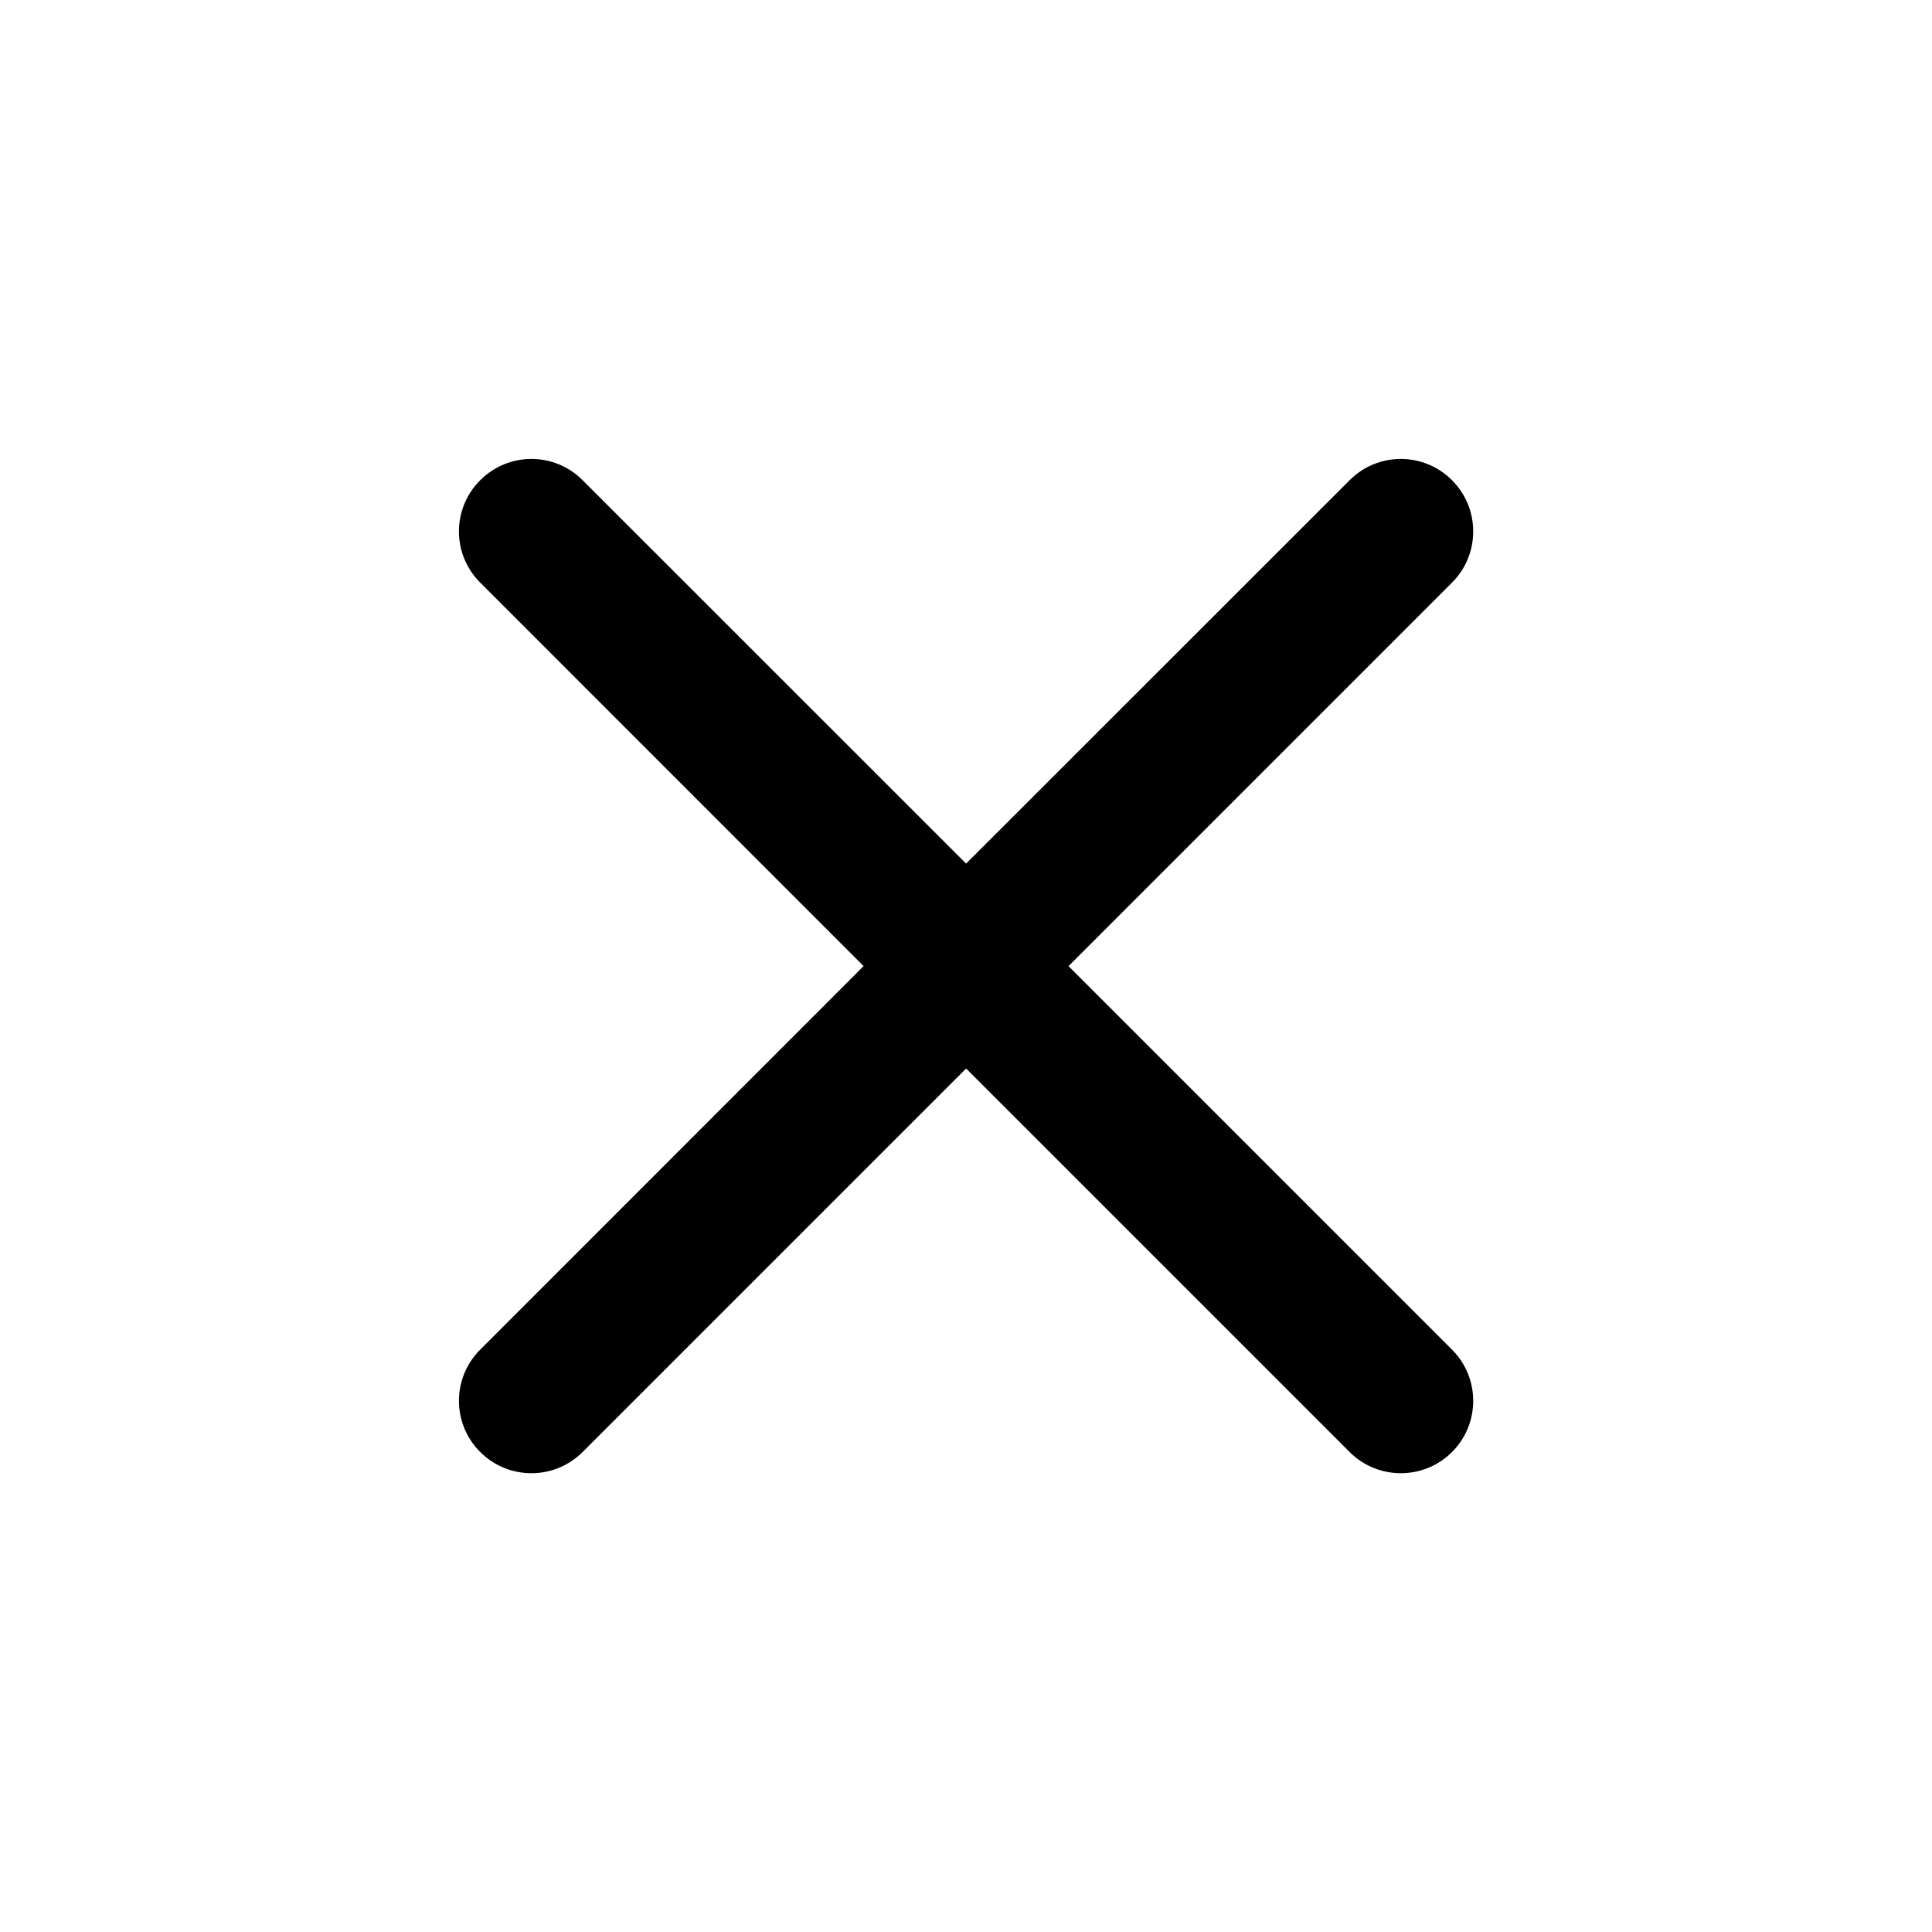
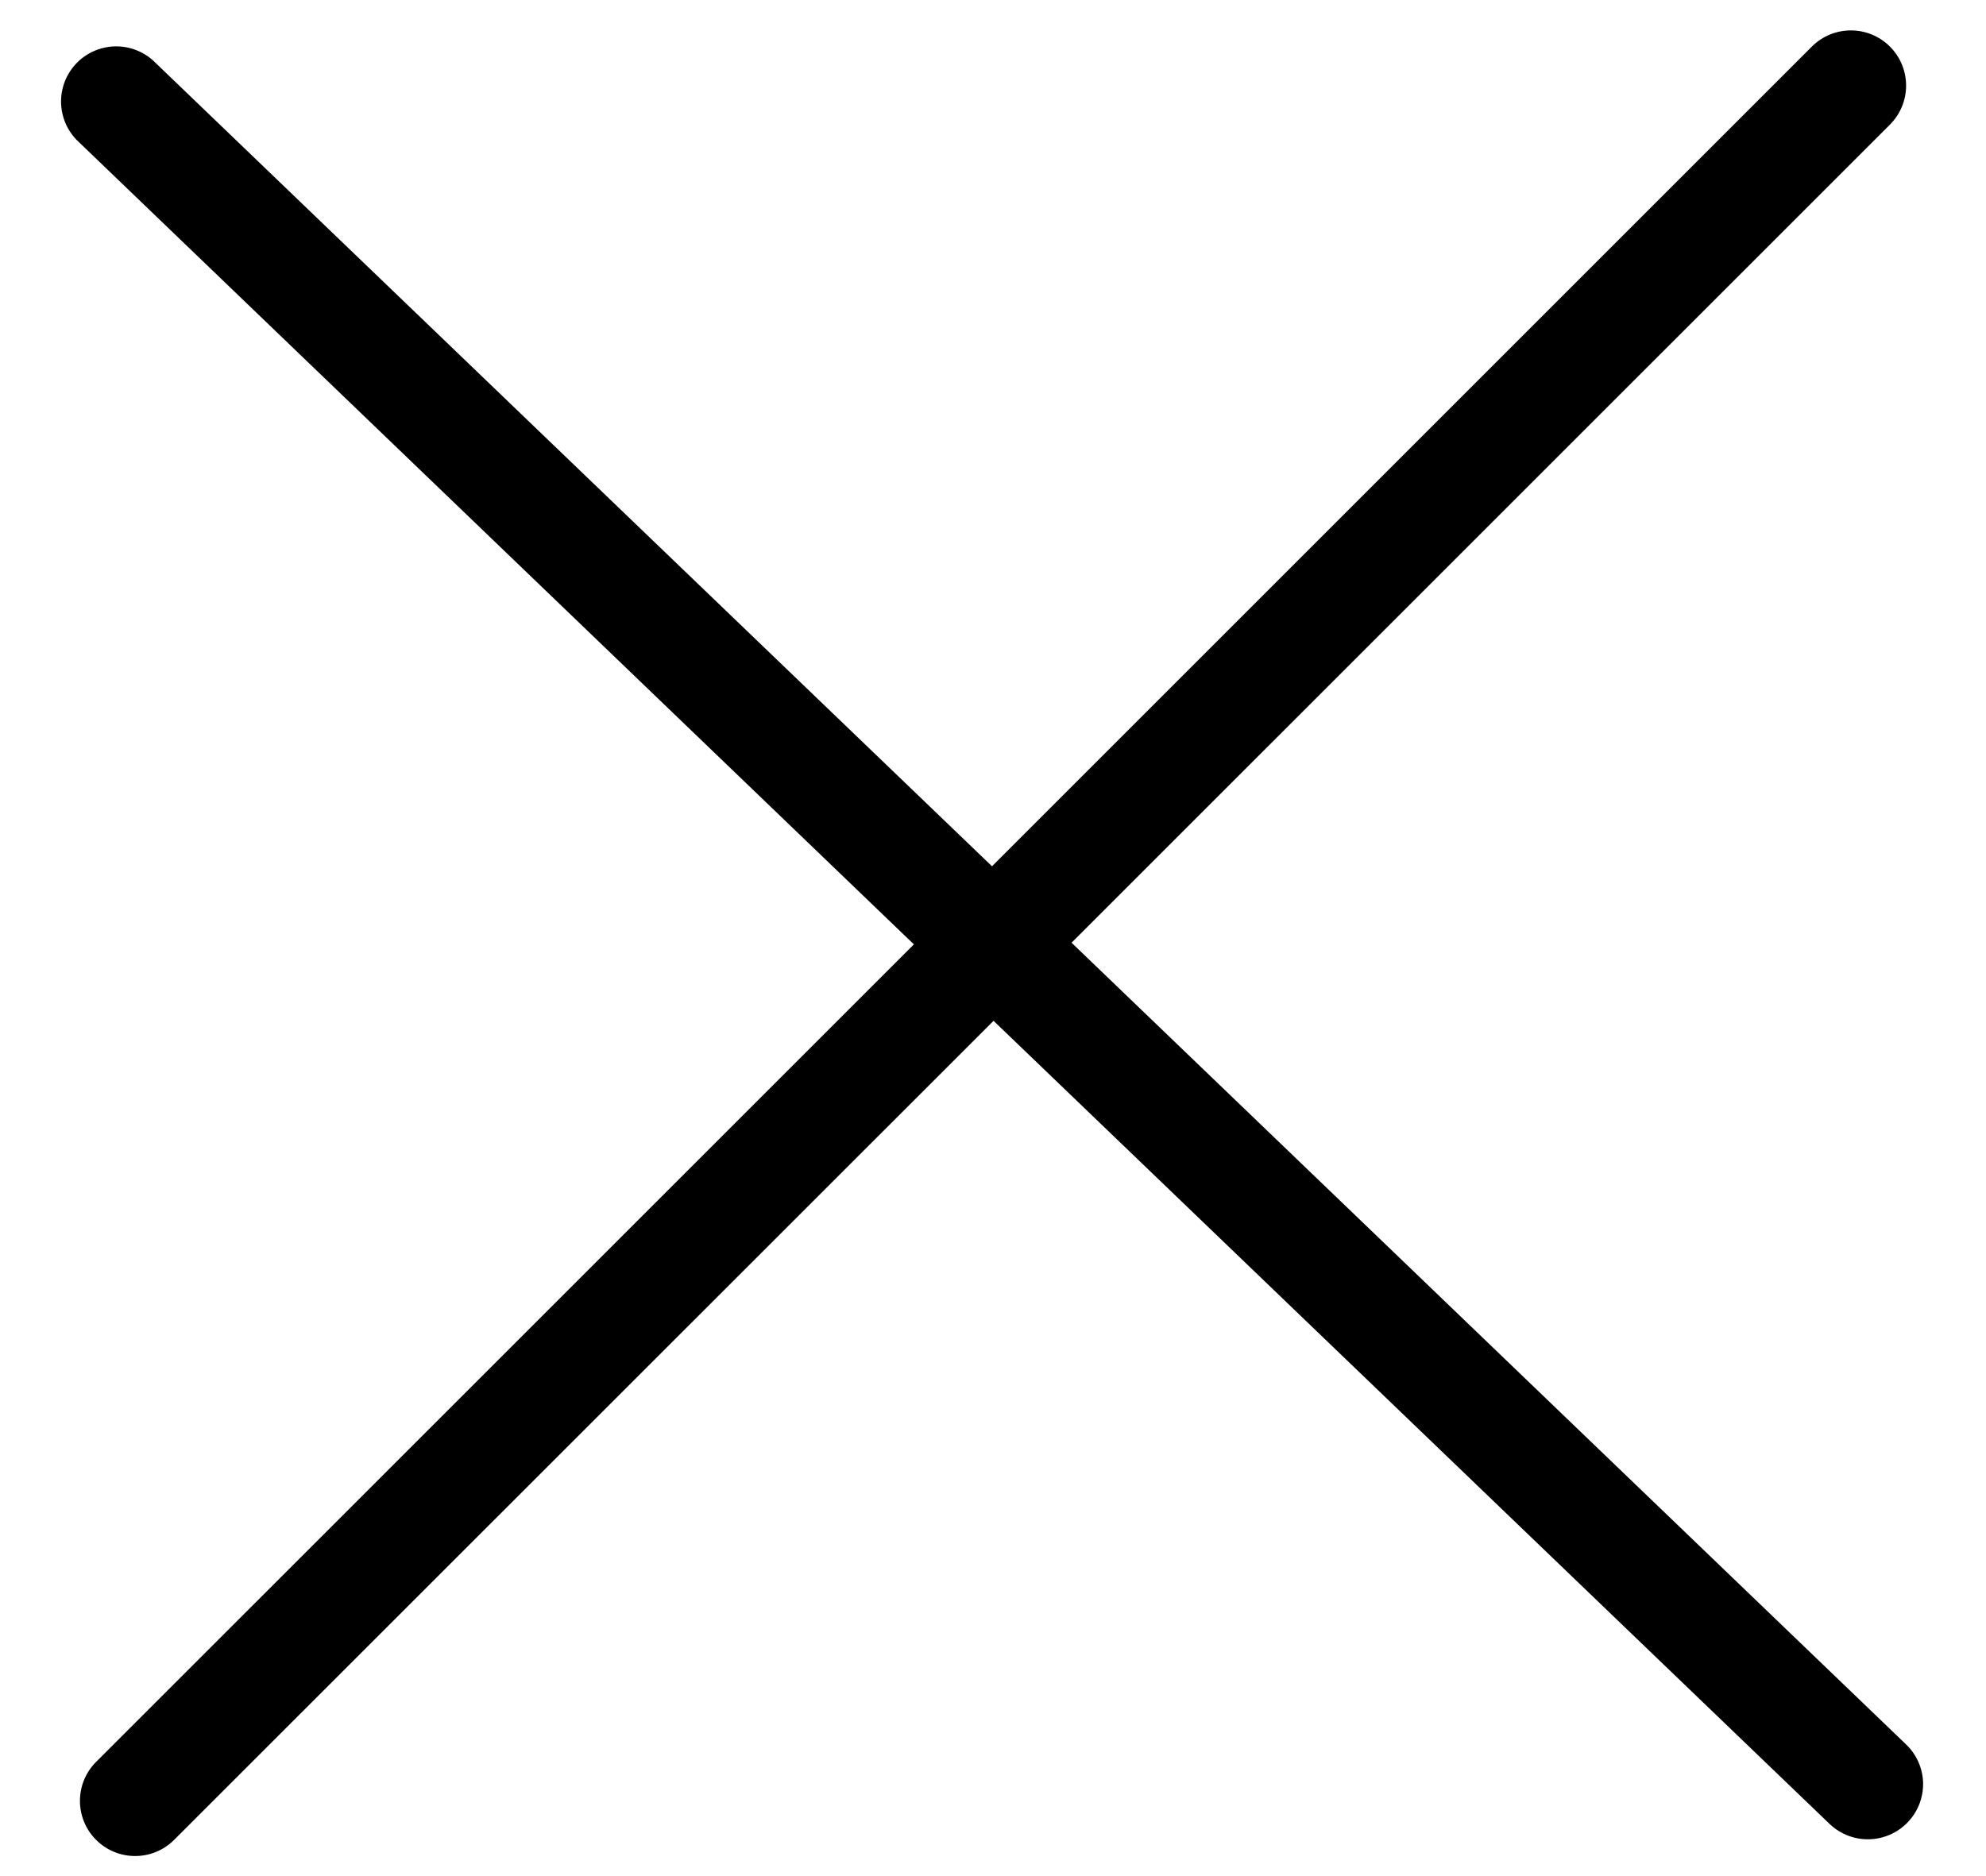
- <svg xmlns="http://www.w3.org/2000/svg" aria-hidden="true" width="16" height="16" viewBox="0 0 16 16" fill="none">
-   <path d="M11.177 12.025C11.411 12.259 11.791 12.259 12.025 12.025C12.259 11.791 12.259 11.411 12.025 11.177L8.849 8.001L12.025 4.825C12.259 4.591 12.259 4.211 12.025 3.977C11.791 3.742 11.411 3.742 11.177 3.977L8.001 7.152L4.825 3.977C4.591 3.742 4.211 3.742 3.977 3.977C3.742 4.211 3.742 4.591 3.977 4.825L7.152 8.001L3.977 11.177C3.742 11.411 3.742 11.791 3.977 12.025C4.211 12.259 4.591 12.259 4.825 12.025L8.001 8.849L11.177 12.025Z" fill="currentColor" />
+ <svg xmlns="http://www.w3.org/2000/svg" fill="none" class="icon icon-close" viewBox="0 0 18 17">
+   <path fill="currentColor" d="M.865 15.978a.5.5 0 0 0 .707.707l7.433-7.431 7.579 7.282a.501.501 0 0 0 .846-.37.5.5 0 0 0-.153-.351L9.712 8.546l7.417-7.416a.5.5 0 1 0-.707-.708L8.991 7.853 1.413.573a.5.5 0 1 0-.693.72l7.563 7.268z" />
</svg>
